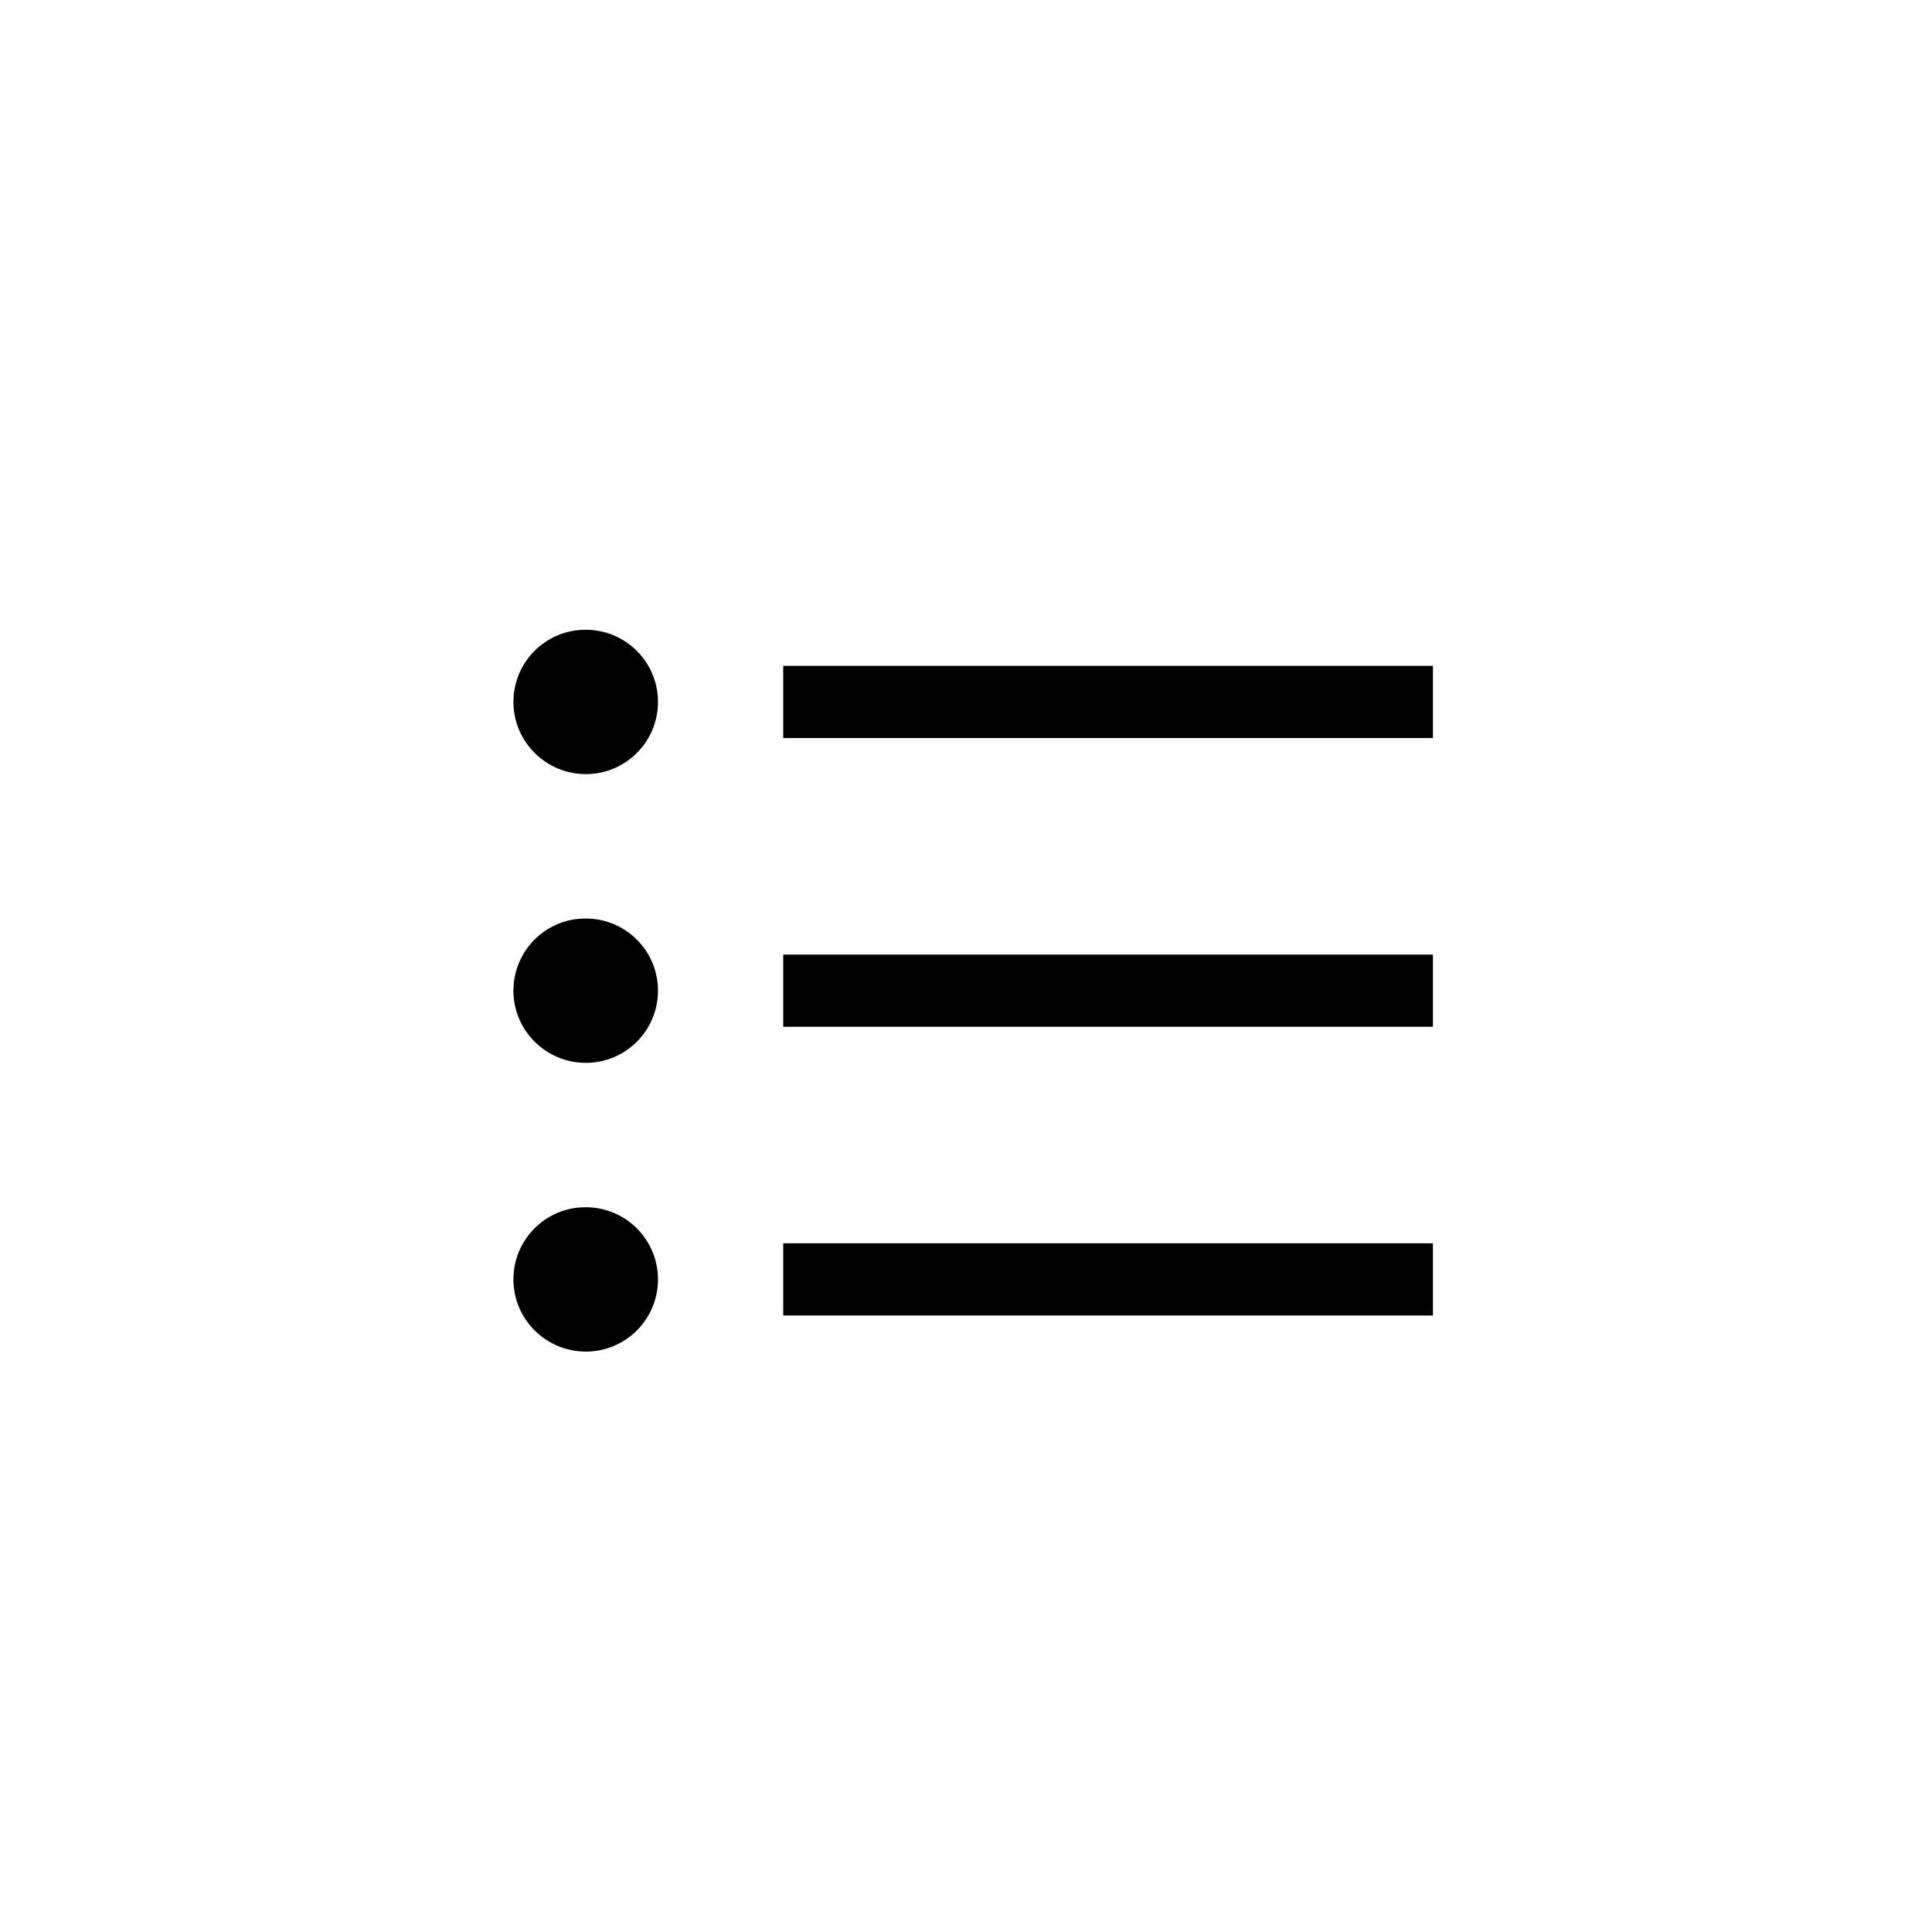
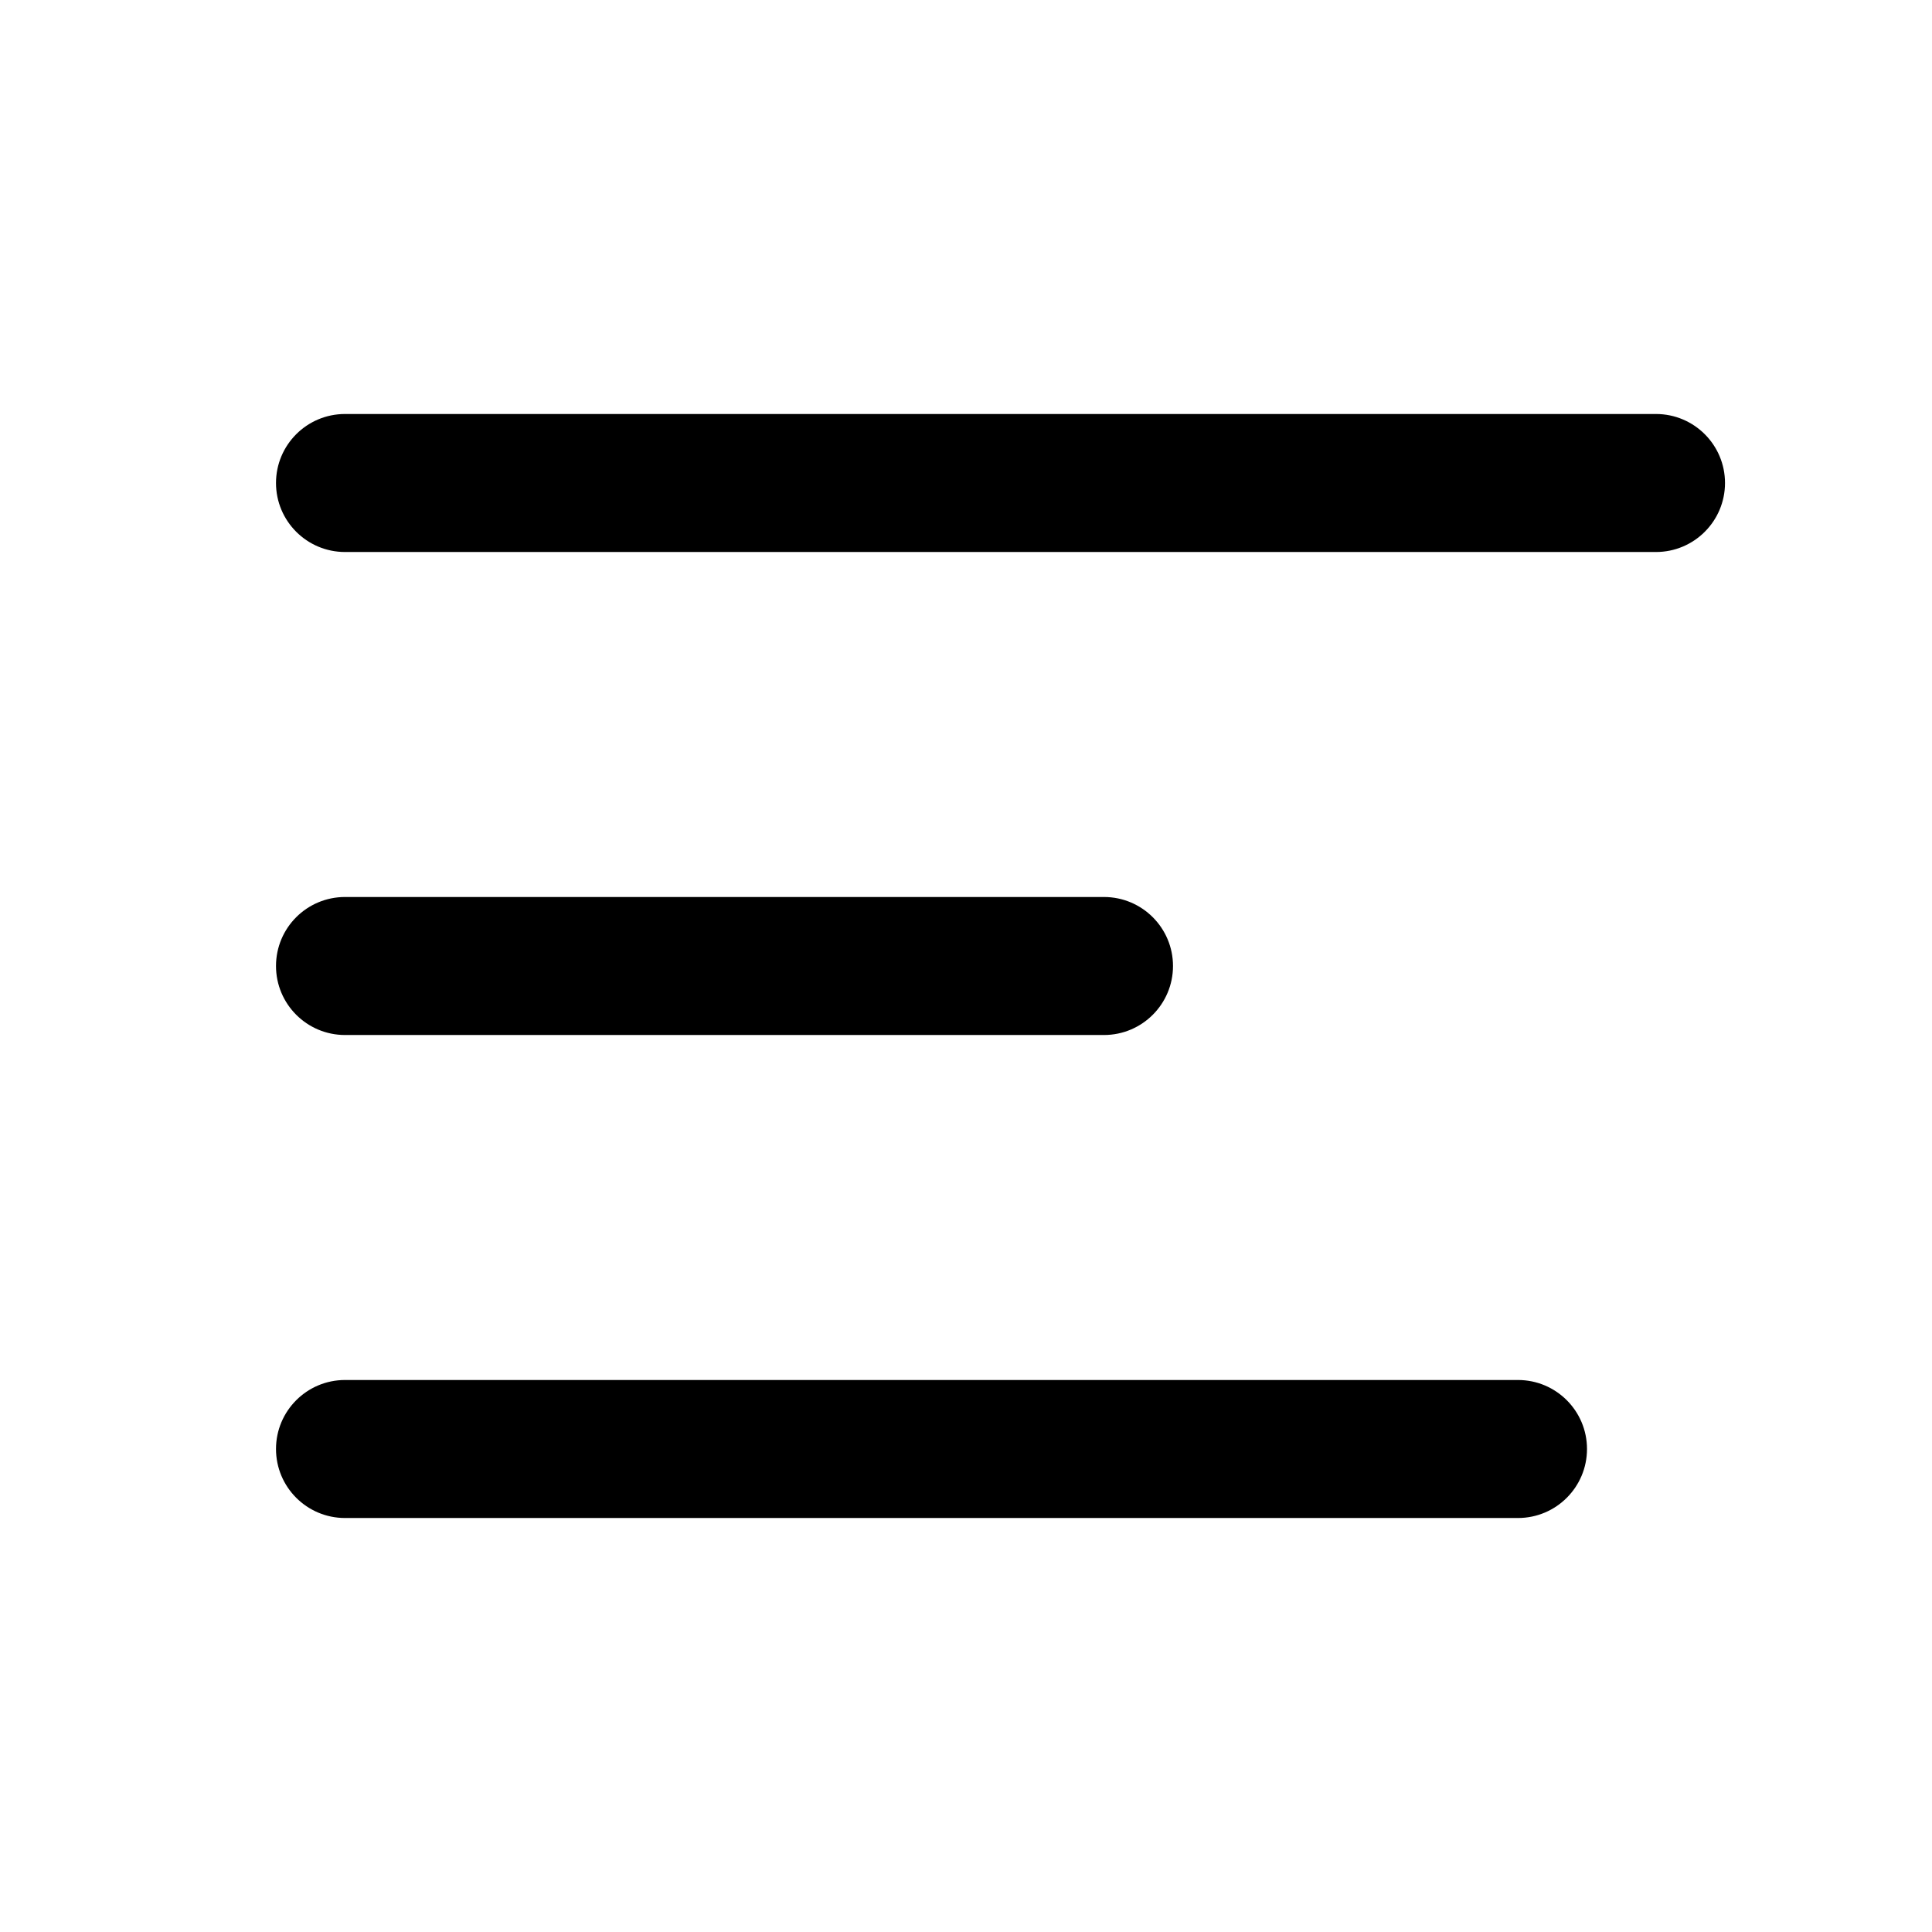
- <svg xmlns="http://www.w3.org/2000/svg" enable-background="new 0 0 91 91" height="91px" id="Layer_1" version="1.1" viewBox="0 0 91 91" width="91px" xml:space="preserve">
-   <g>
-     <rect height="3.4" width="30.602" x="36.891" y="31.362" />
-     <rect height="3.4" width="30.602" x="36.891" y="44.962" />
-     <rect height="3.4" width="30.602" x="36.891" y="58.562" />
-     <path d="M27.594,36.462c1.877,0,3.398-1.522,3.398-3.4c0-1.877-1.521-3.399-3.398-3.399h-0.02c-1.877,0-3.391,1.522-3.391,3.399   C24.184,34.939,25.715,36.462,27.594,36.462z" />
-     <path d="M27.594,50.062c1.877,0,3.398-1.521,3.398-3.399s-1.521-3.399-3.398-3.399h-0.02c-1.877,0-3.391,1.521-3.391,3.399   S25.715,50.062,27.594,50.062z" />
-     <path d="M27.594,63.662c1.877,0,3.398-1.522,3.398-3.399c0-1.879-1.521-3.4-3.398-3.4h-0.02c-1.877,0-3.391,1.521-3.391,3.4   C24.184,62.14,25.715,63.662,27.594,63.662z" />
-   </g>
+ <svg xmlns="http://www.w3.org/2000/svg" fill="none" height="28" viewBox="0 0 28 28" width="28">
+   <path d="M4 7C4 6.448 4.448 6 5 6H24C24.552 6 25 6.448 25 7C25 7.552 24.552 8 24 8H5C4.448 8 4 7.552 4 7Z" fill="black" />
+   <path d="M4 14C4 13.447 4.448 13 5 13L16 13C16.552 13 17 13.448 17 14C17 14.552 16.552 15 16 15L5 15C4.448 15 4 14.552 4 14Z" fill="black" />
+   <path d="M5 20C4.448 20 4 20.448 4 21C4 21.552 4.448 22 5 22H22C22.552 22 23 21.552 23 21C23 20.448 22.552 20 22 20H5Z" fill="black" />
</svg>
